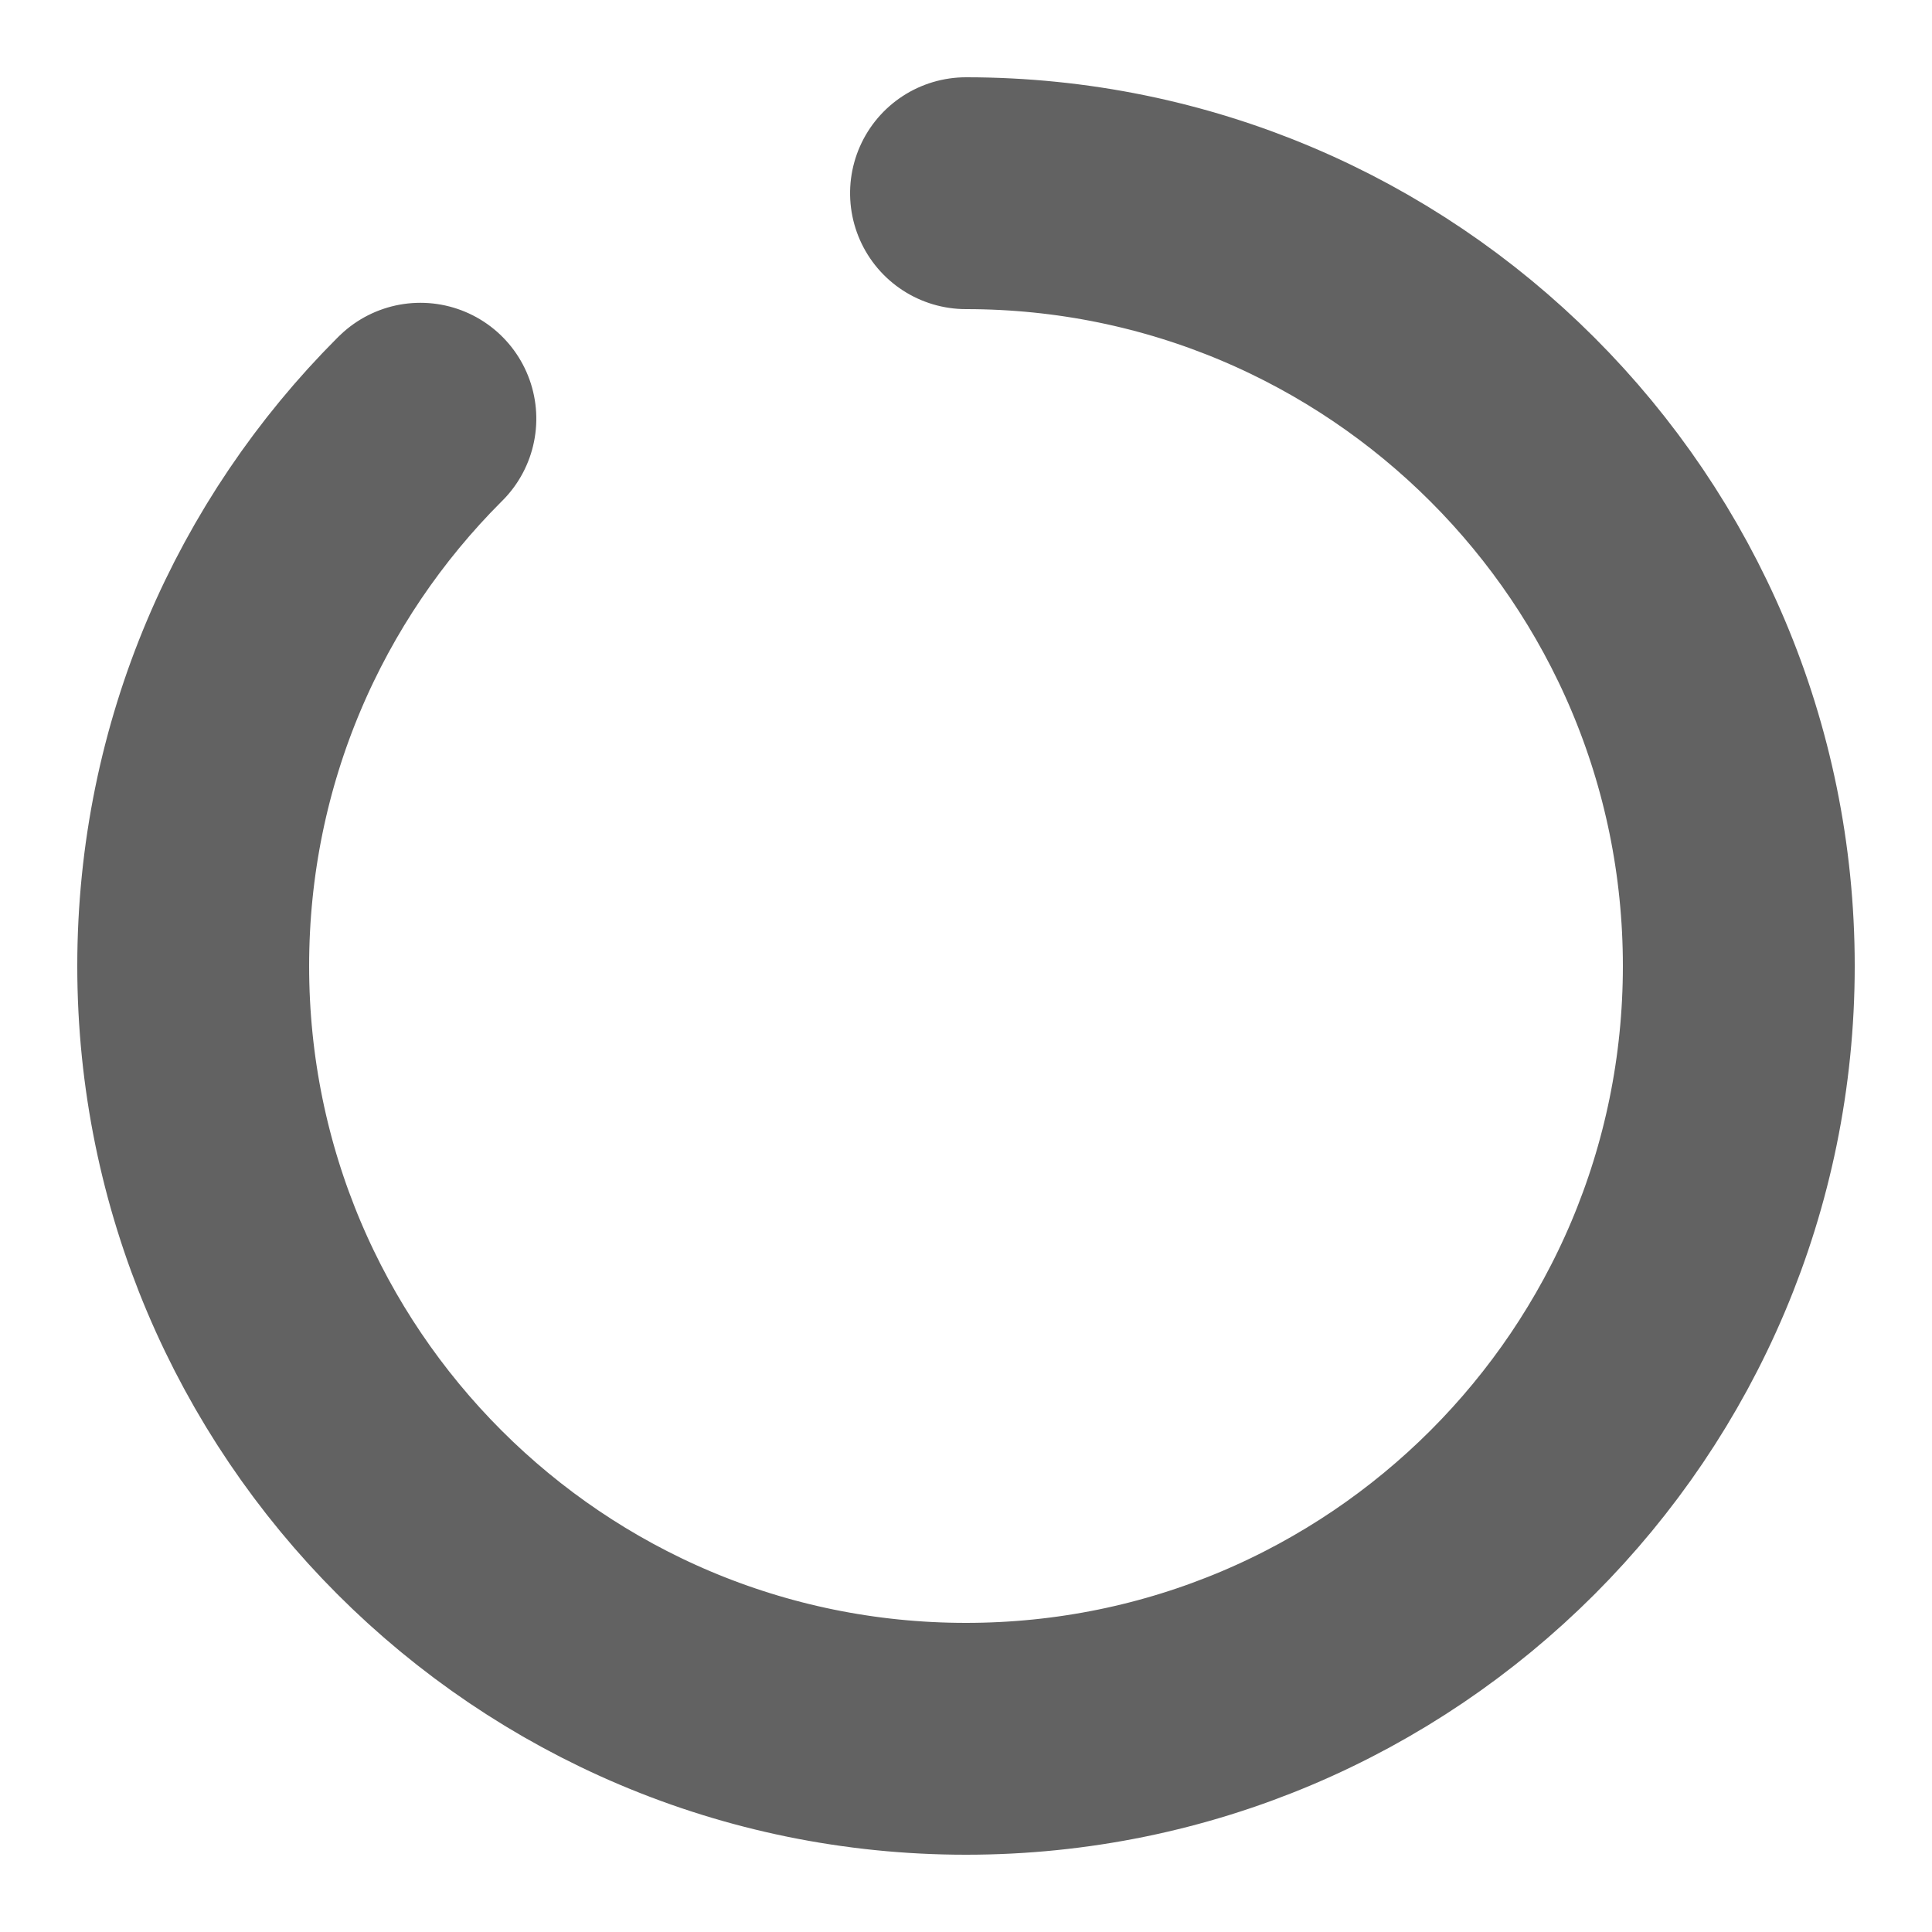
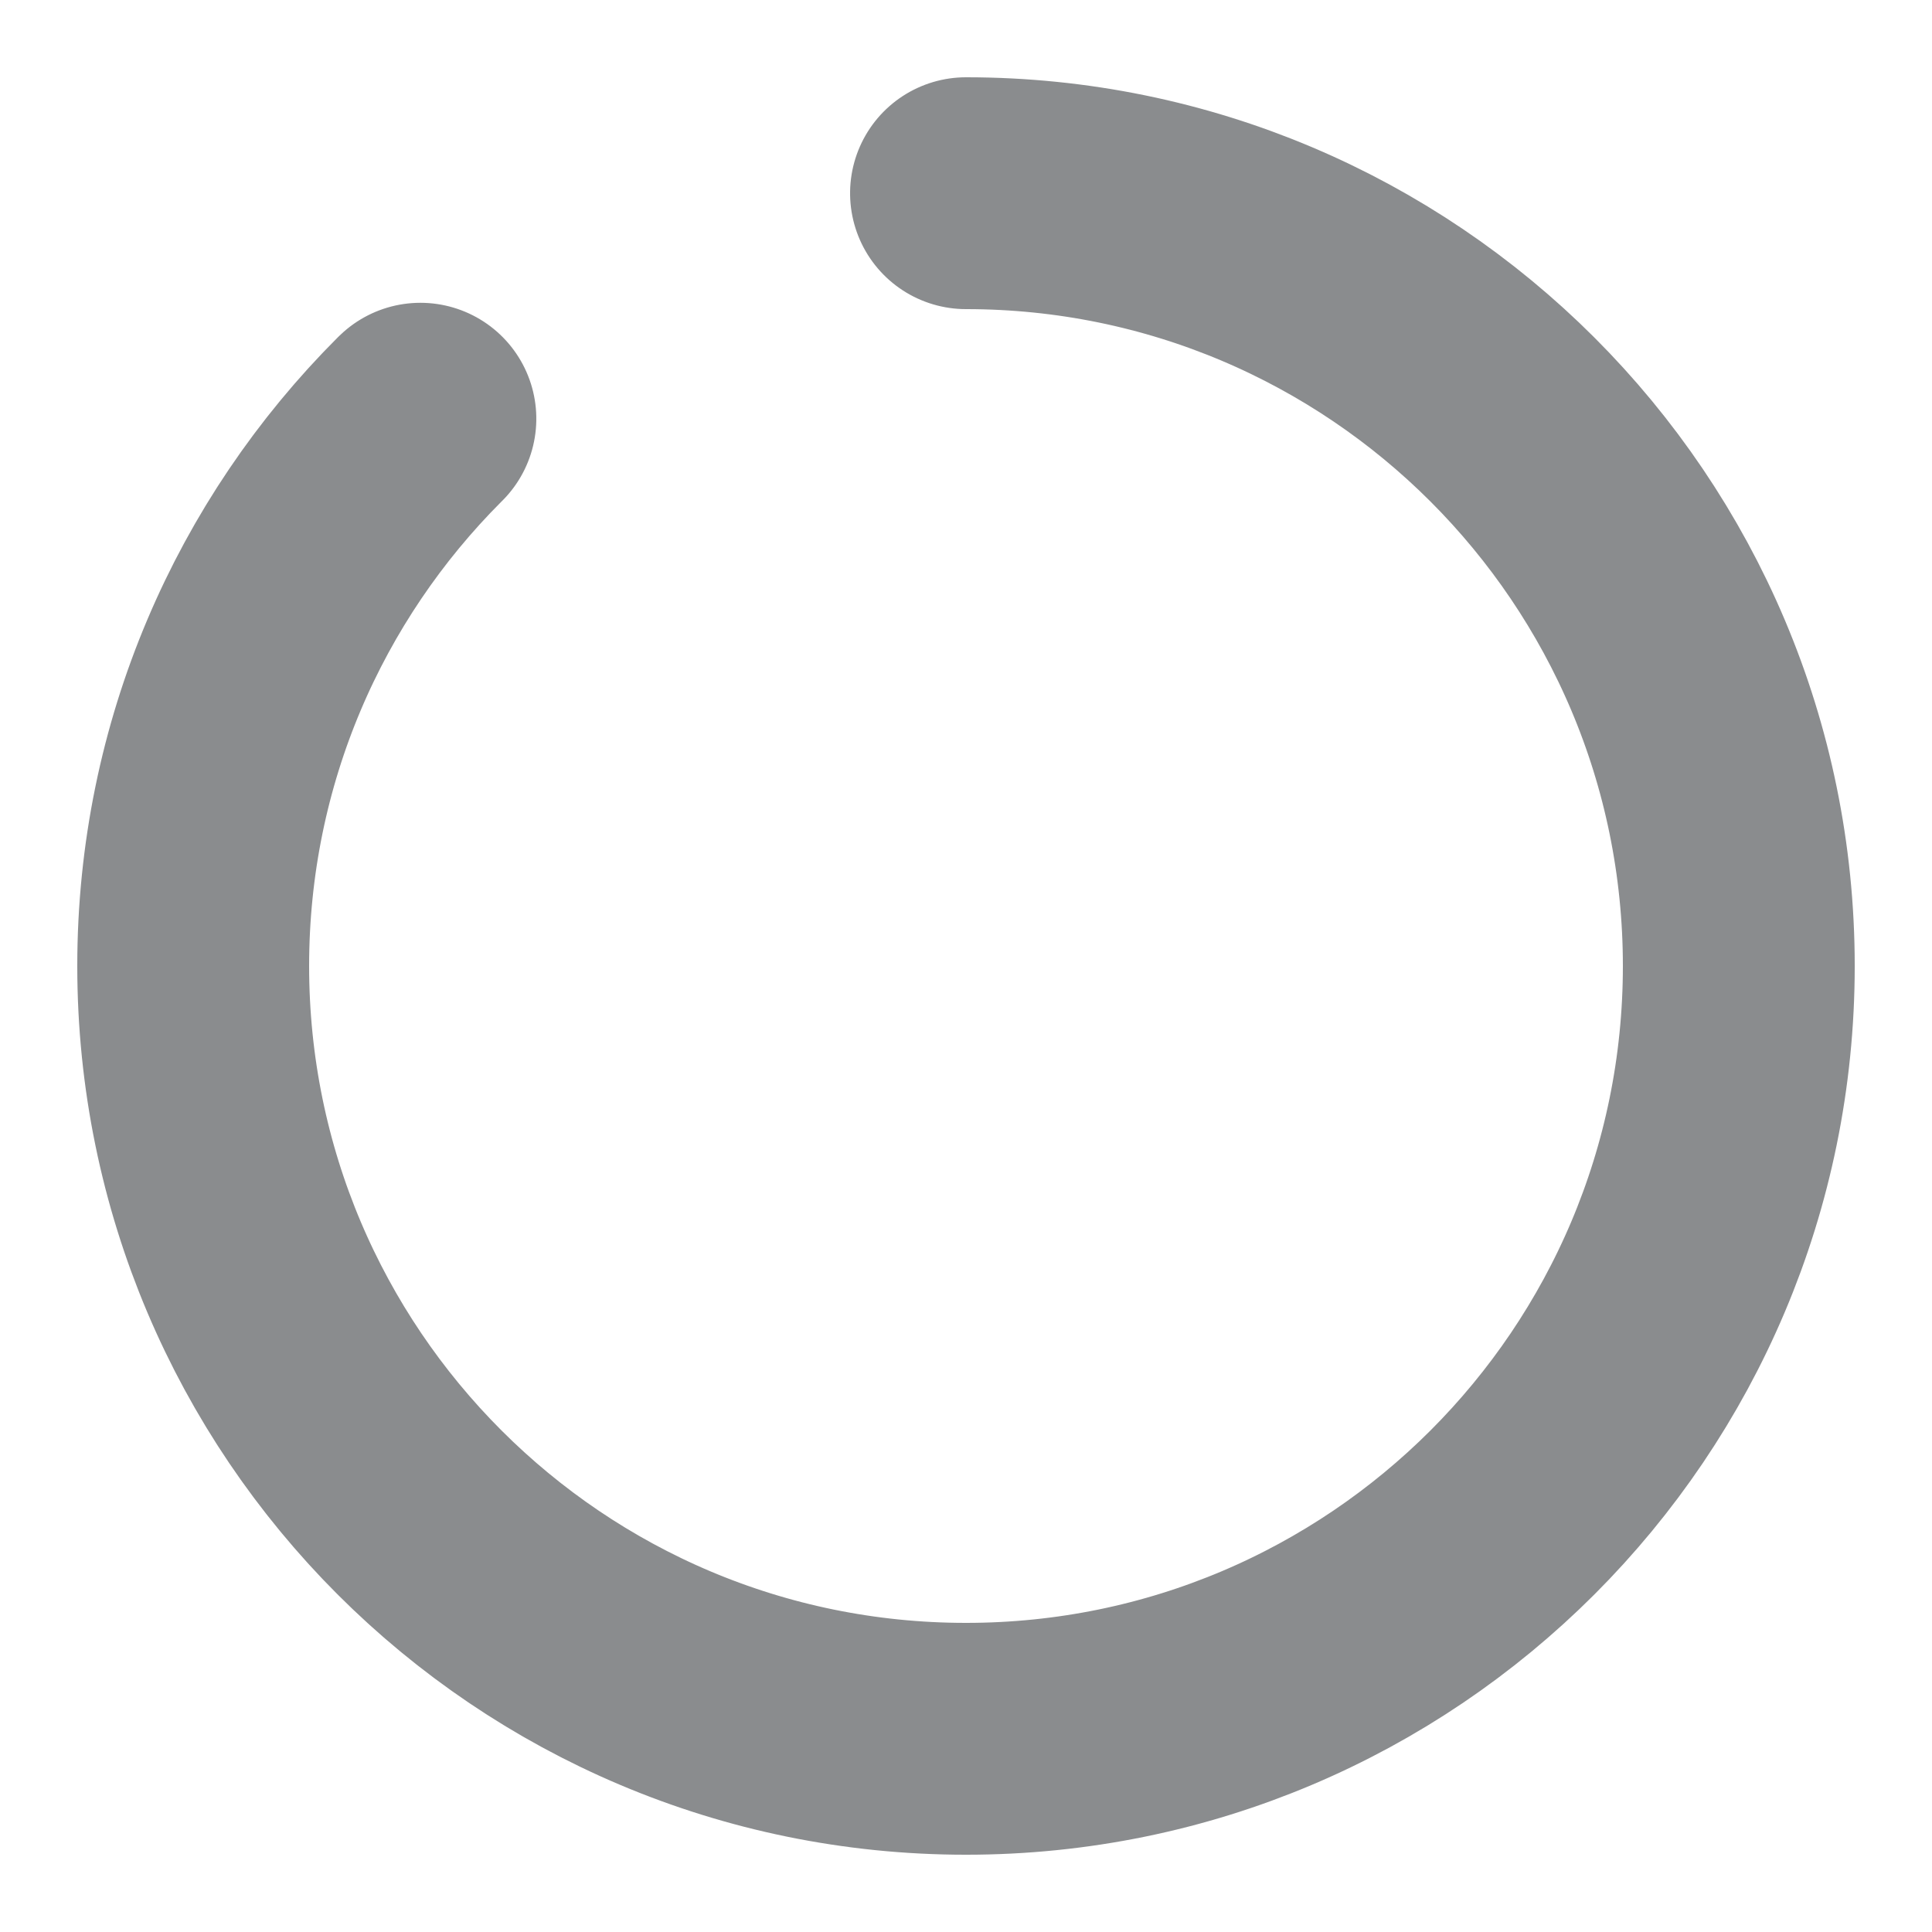
<svg xmlns="http://www.w3.org/2000/svg" width="50px" height="50px" viewBox="0 0 50 50">
  <g transform="translate(25,25) rotate(-90)">
-     <circle style="stroke: #626262; fill:none; stroke-width: 6px; stroke-linecap: round" stroke-dasharray="110" stroke-dashoffset="0" cx="0" cy="0" r="20">
+     <circle style="stroke: #8a8c8e; fill:none; stroke-width: 6px; stroke-linecap: round" stroke-dasharray="110" stroke-dashoffset="0" cx="0" cy="0" r="20">
      <animate attributeName="stroke-dashoffset" values="360;140" dur="2.2s" keyTimes="0;1" calcMode="spline" fill="freeze" keySplines="0.41,0.314,0.8,0.54" repeatCount="indefinite" begin="0" />
      <animateTransform attributeName="transform" type="rotate" values="0;274;360" keyTimes="0;0.74;1" calcMode="linear" dur="2.2s" repeatCount="indefinite" begin="0" />
    </circle>
  </g>
</svg>
